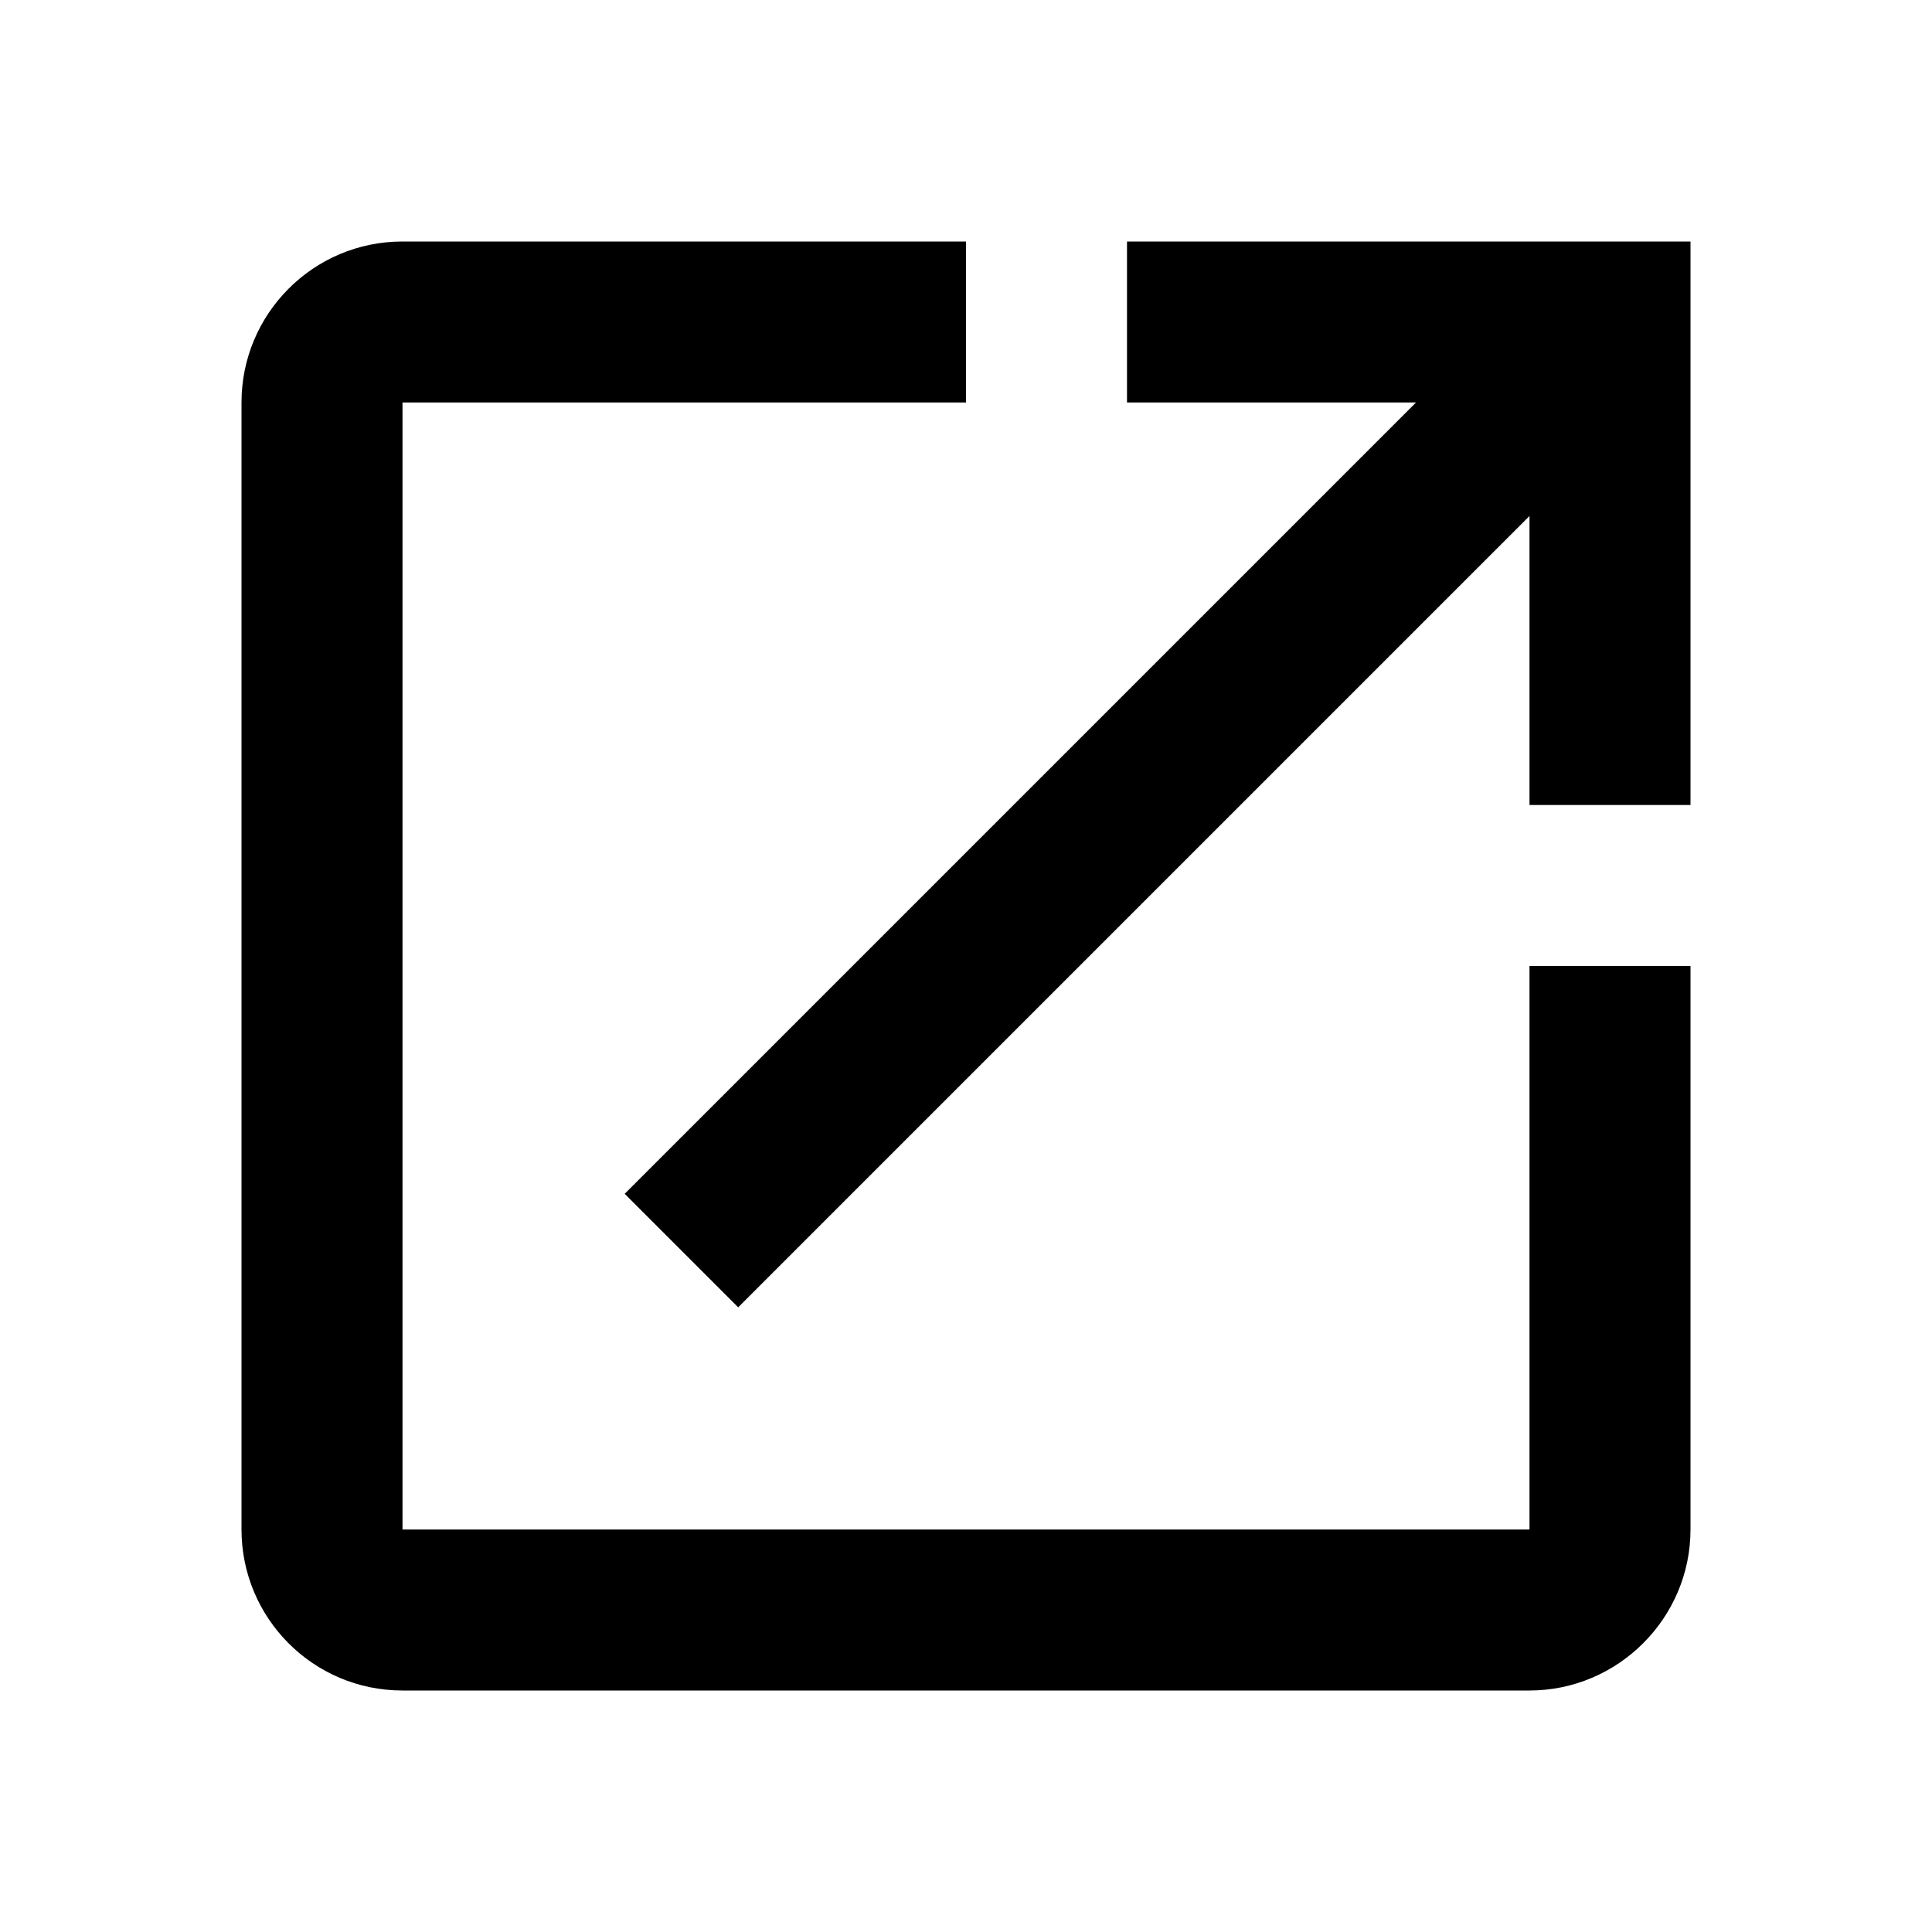
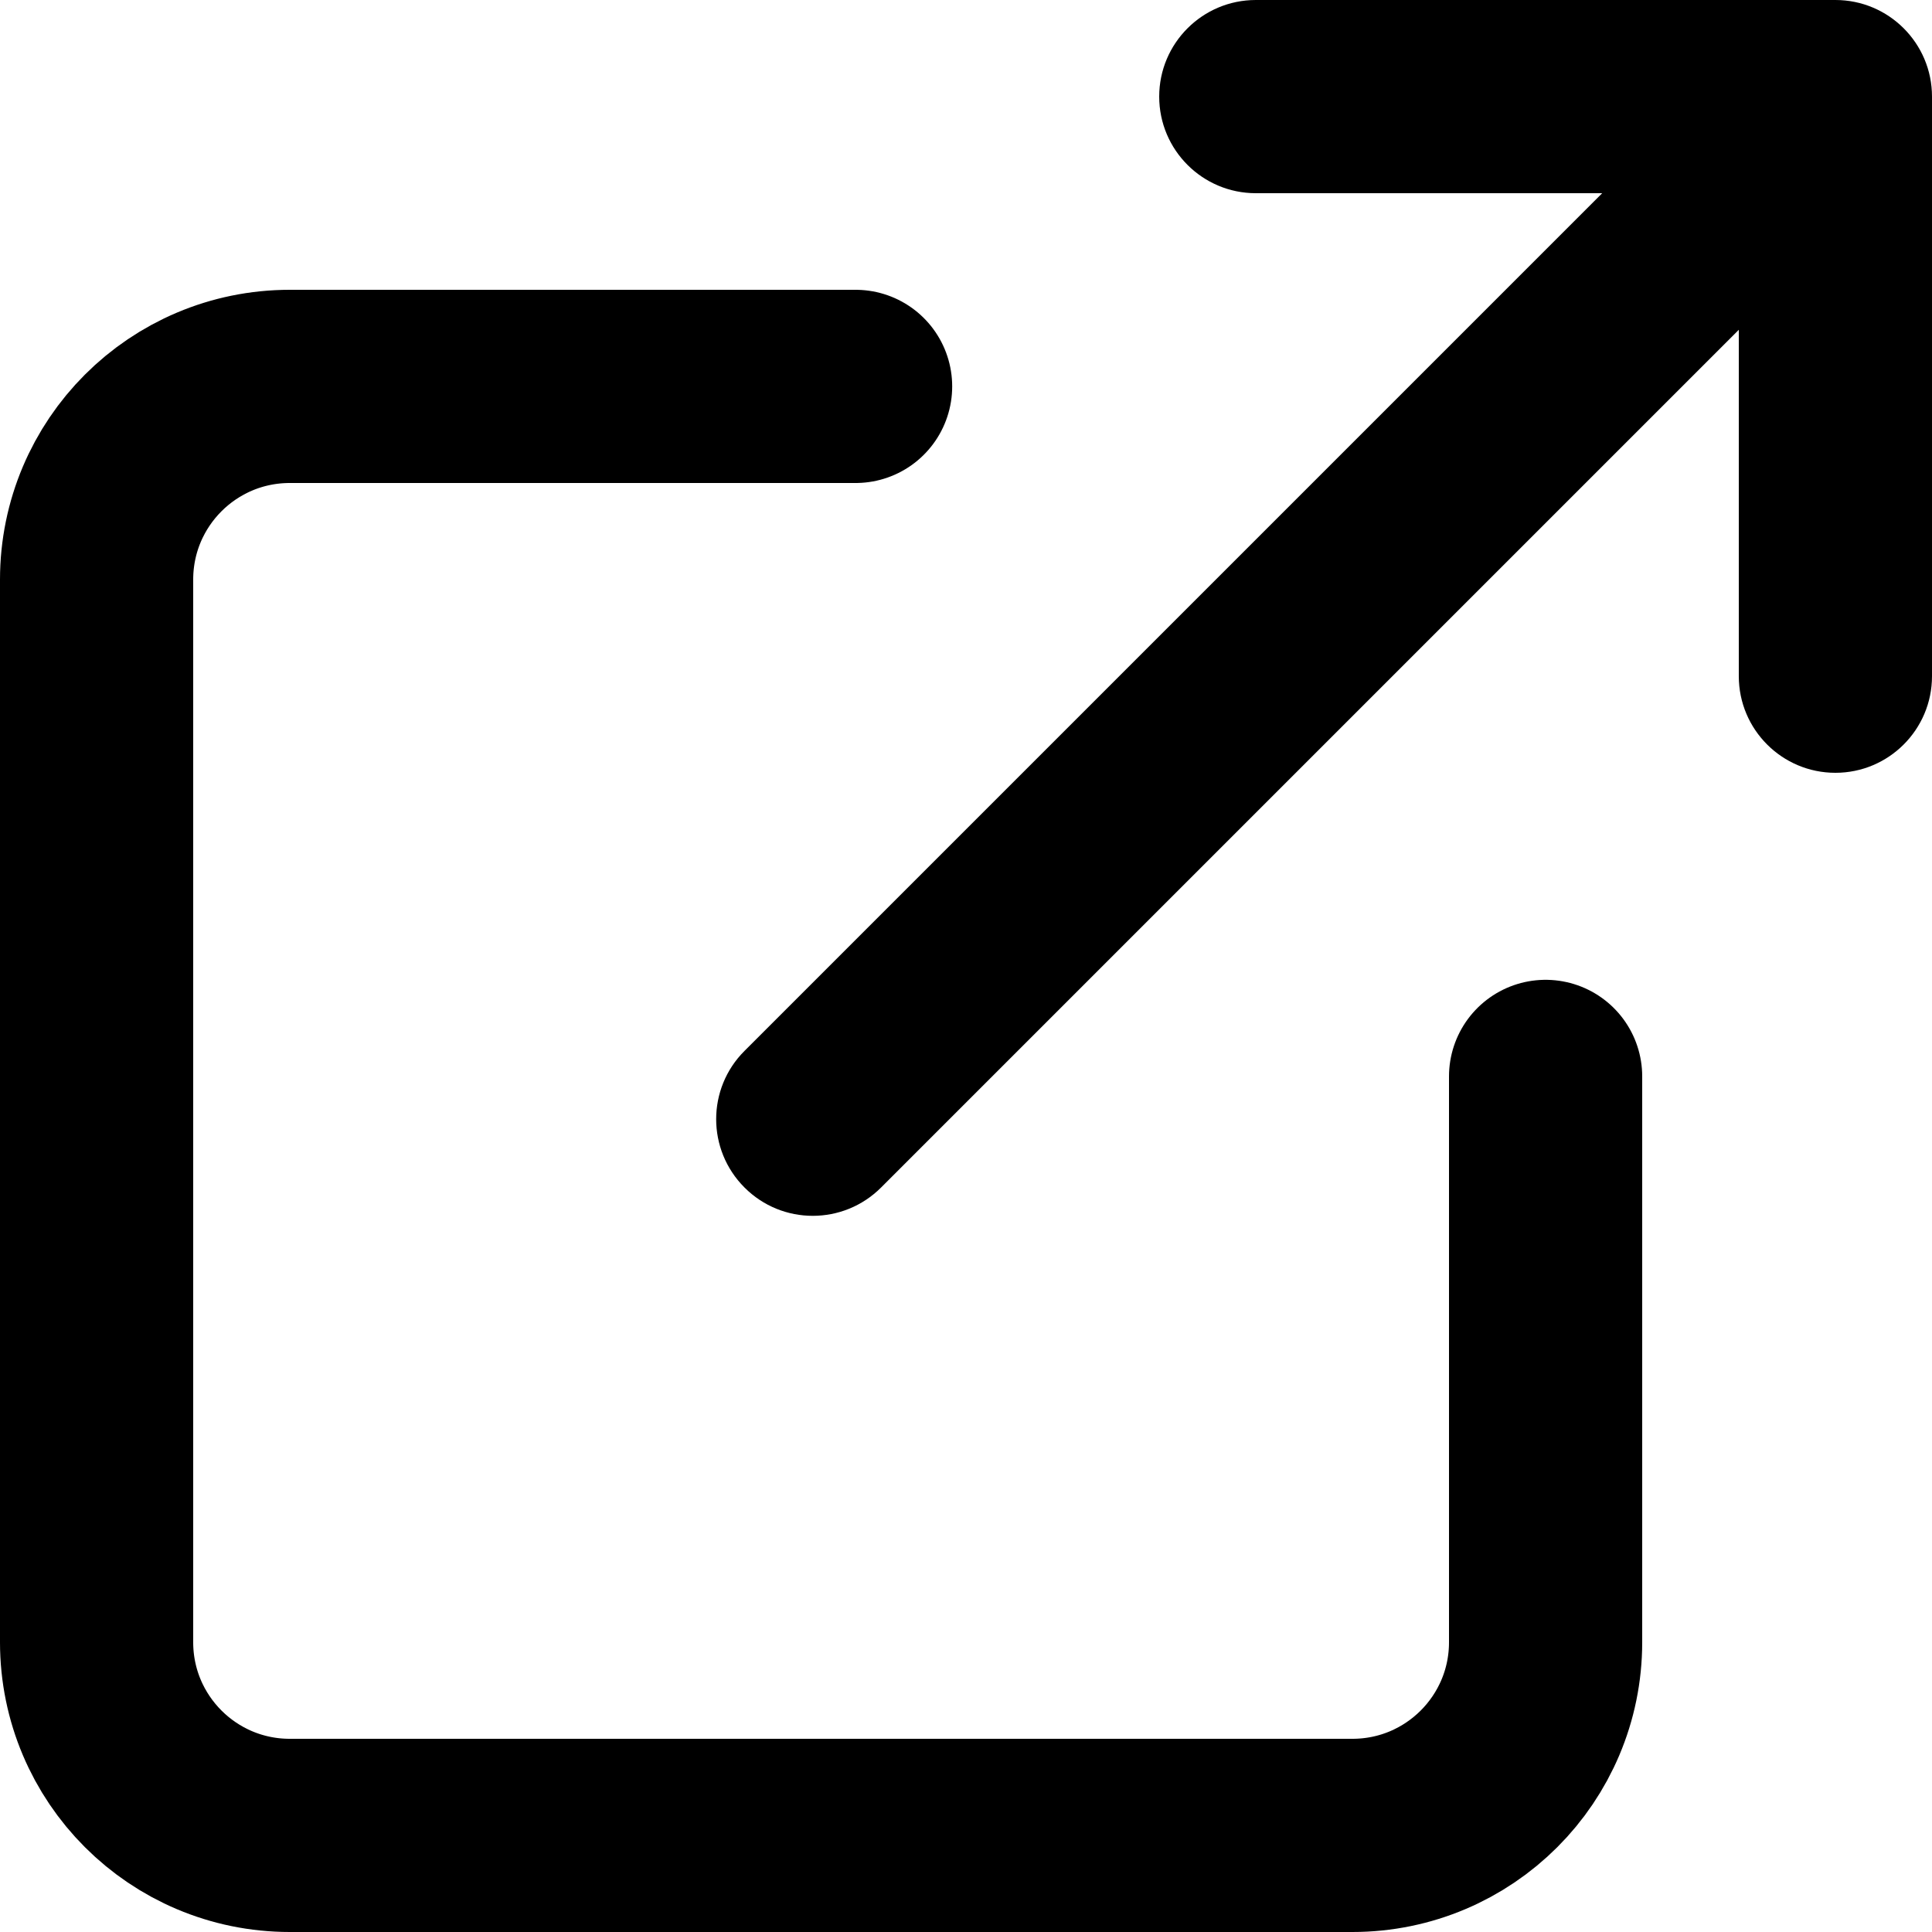
- <svg xmlns="http://www.w3.org/2000/svg" width="24" height="24" viewBox="0 0 24 24">
-   <path d="M19 19H5V5h7V3H5c-1.11 0-2 .9-2 2v14c0 1.1.89 2 2 2h14c1.1 0 2-.9 2-2v-7h-2v7zM14 3v2h3.59l-9.83 9.83 1.41 1.41L19 6.41V10h2V3h-7z" fill="currentColor" />
+ <svg xmlns="http://www.w3.org/2000/svg" viewBox="0 0 20 20">
+   <g fill="none" fill-rule="evenodd">
+     <path d="M13 0h6c.552 0 1 .448 1 1v6c0 .552-.448 1-1 1s-1-.448-1-1V3c0-.552-.448-1-1-1h-4c-.552 0-1-.448-1-1s.448-1 1-1z" fill="currentColor" />
+     <path d="M7.707 10.879L17.586 1C17.976.61 18.61.61 19 1c.391.391.391 1.024 0 1.414L9.121 12.293c-.391.391-1.024.391-1.414 0-.391-.391-.391-1.024 0-1.414z" fill="currentColor" />
+     <path d="M16 11.143V17c0 1.105-.895 2-2 2H3c-1.105 0-2-.895-2-2V6c0-1.105.895-2 2-2h5.857" stroke="currentColor" stroke-width="2" stroke-linecap="round" stroke-linejoin="round" />
+   </g>
</svg>
